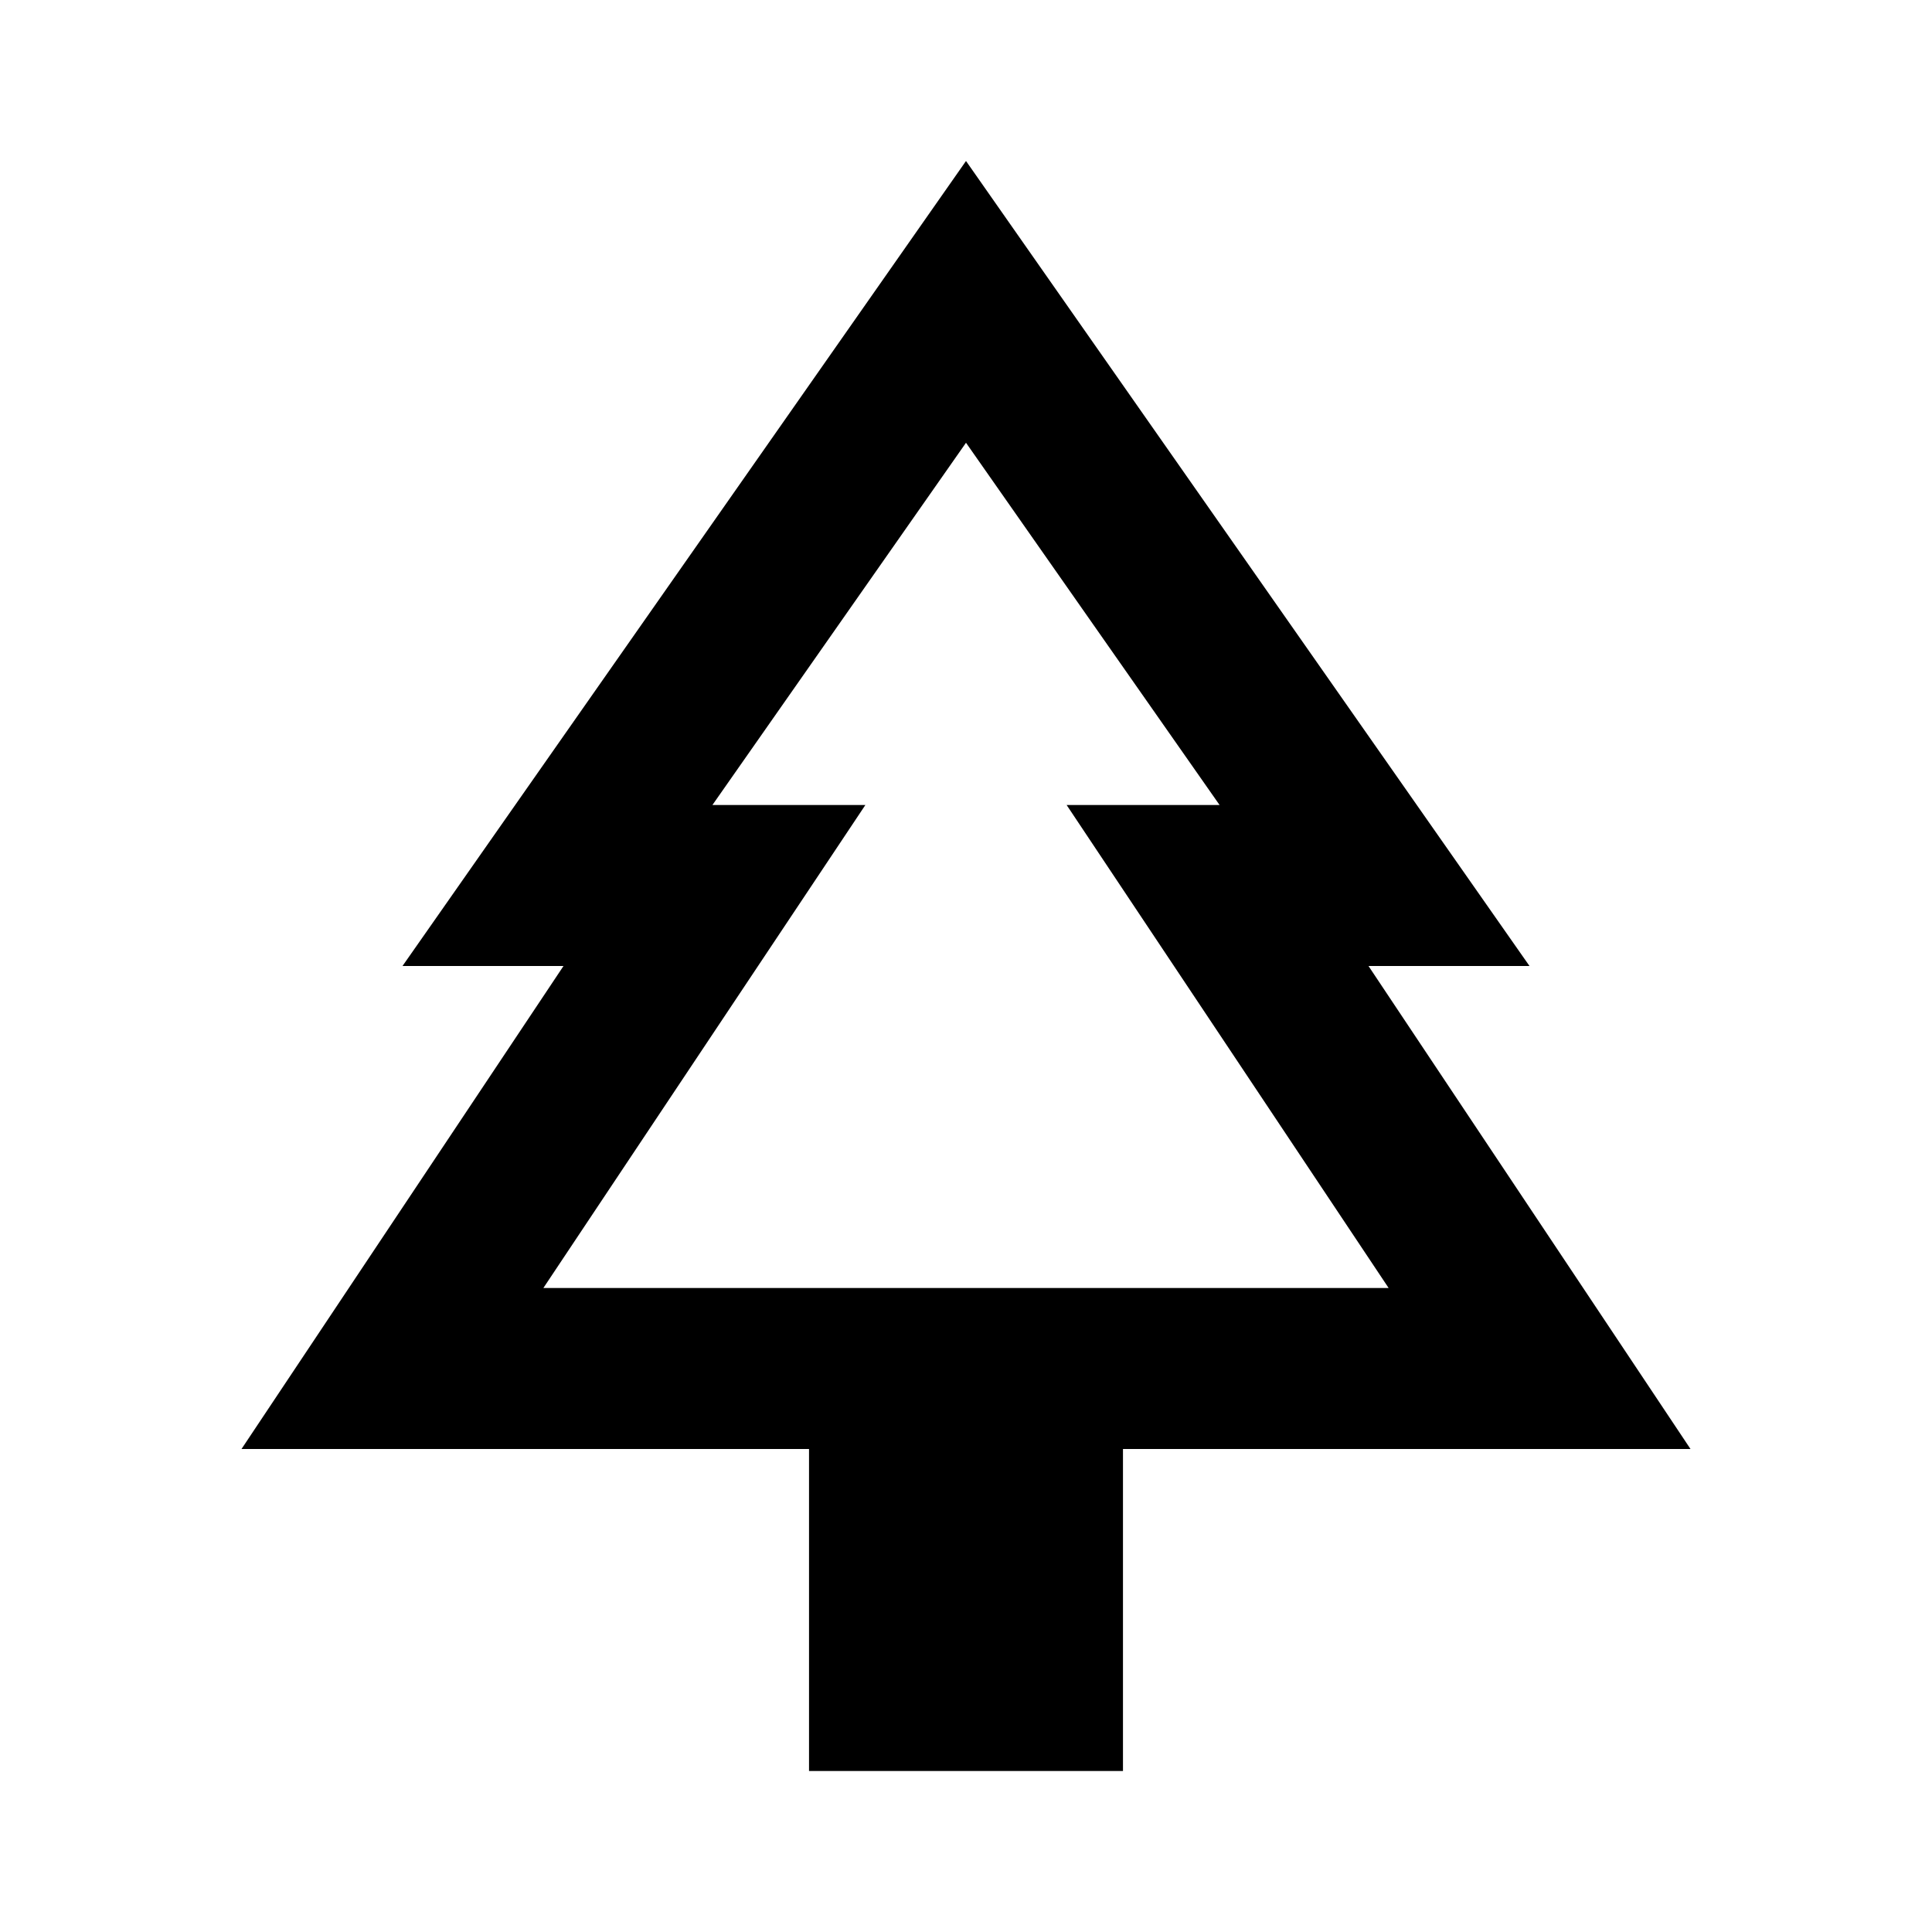
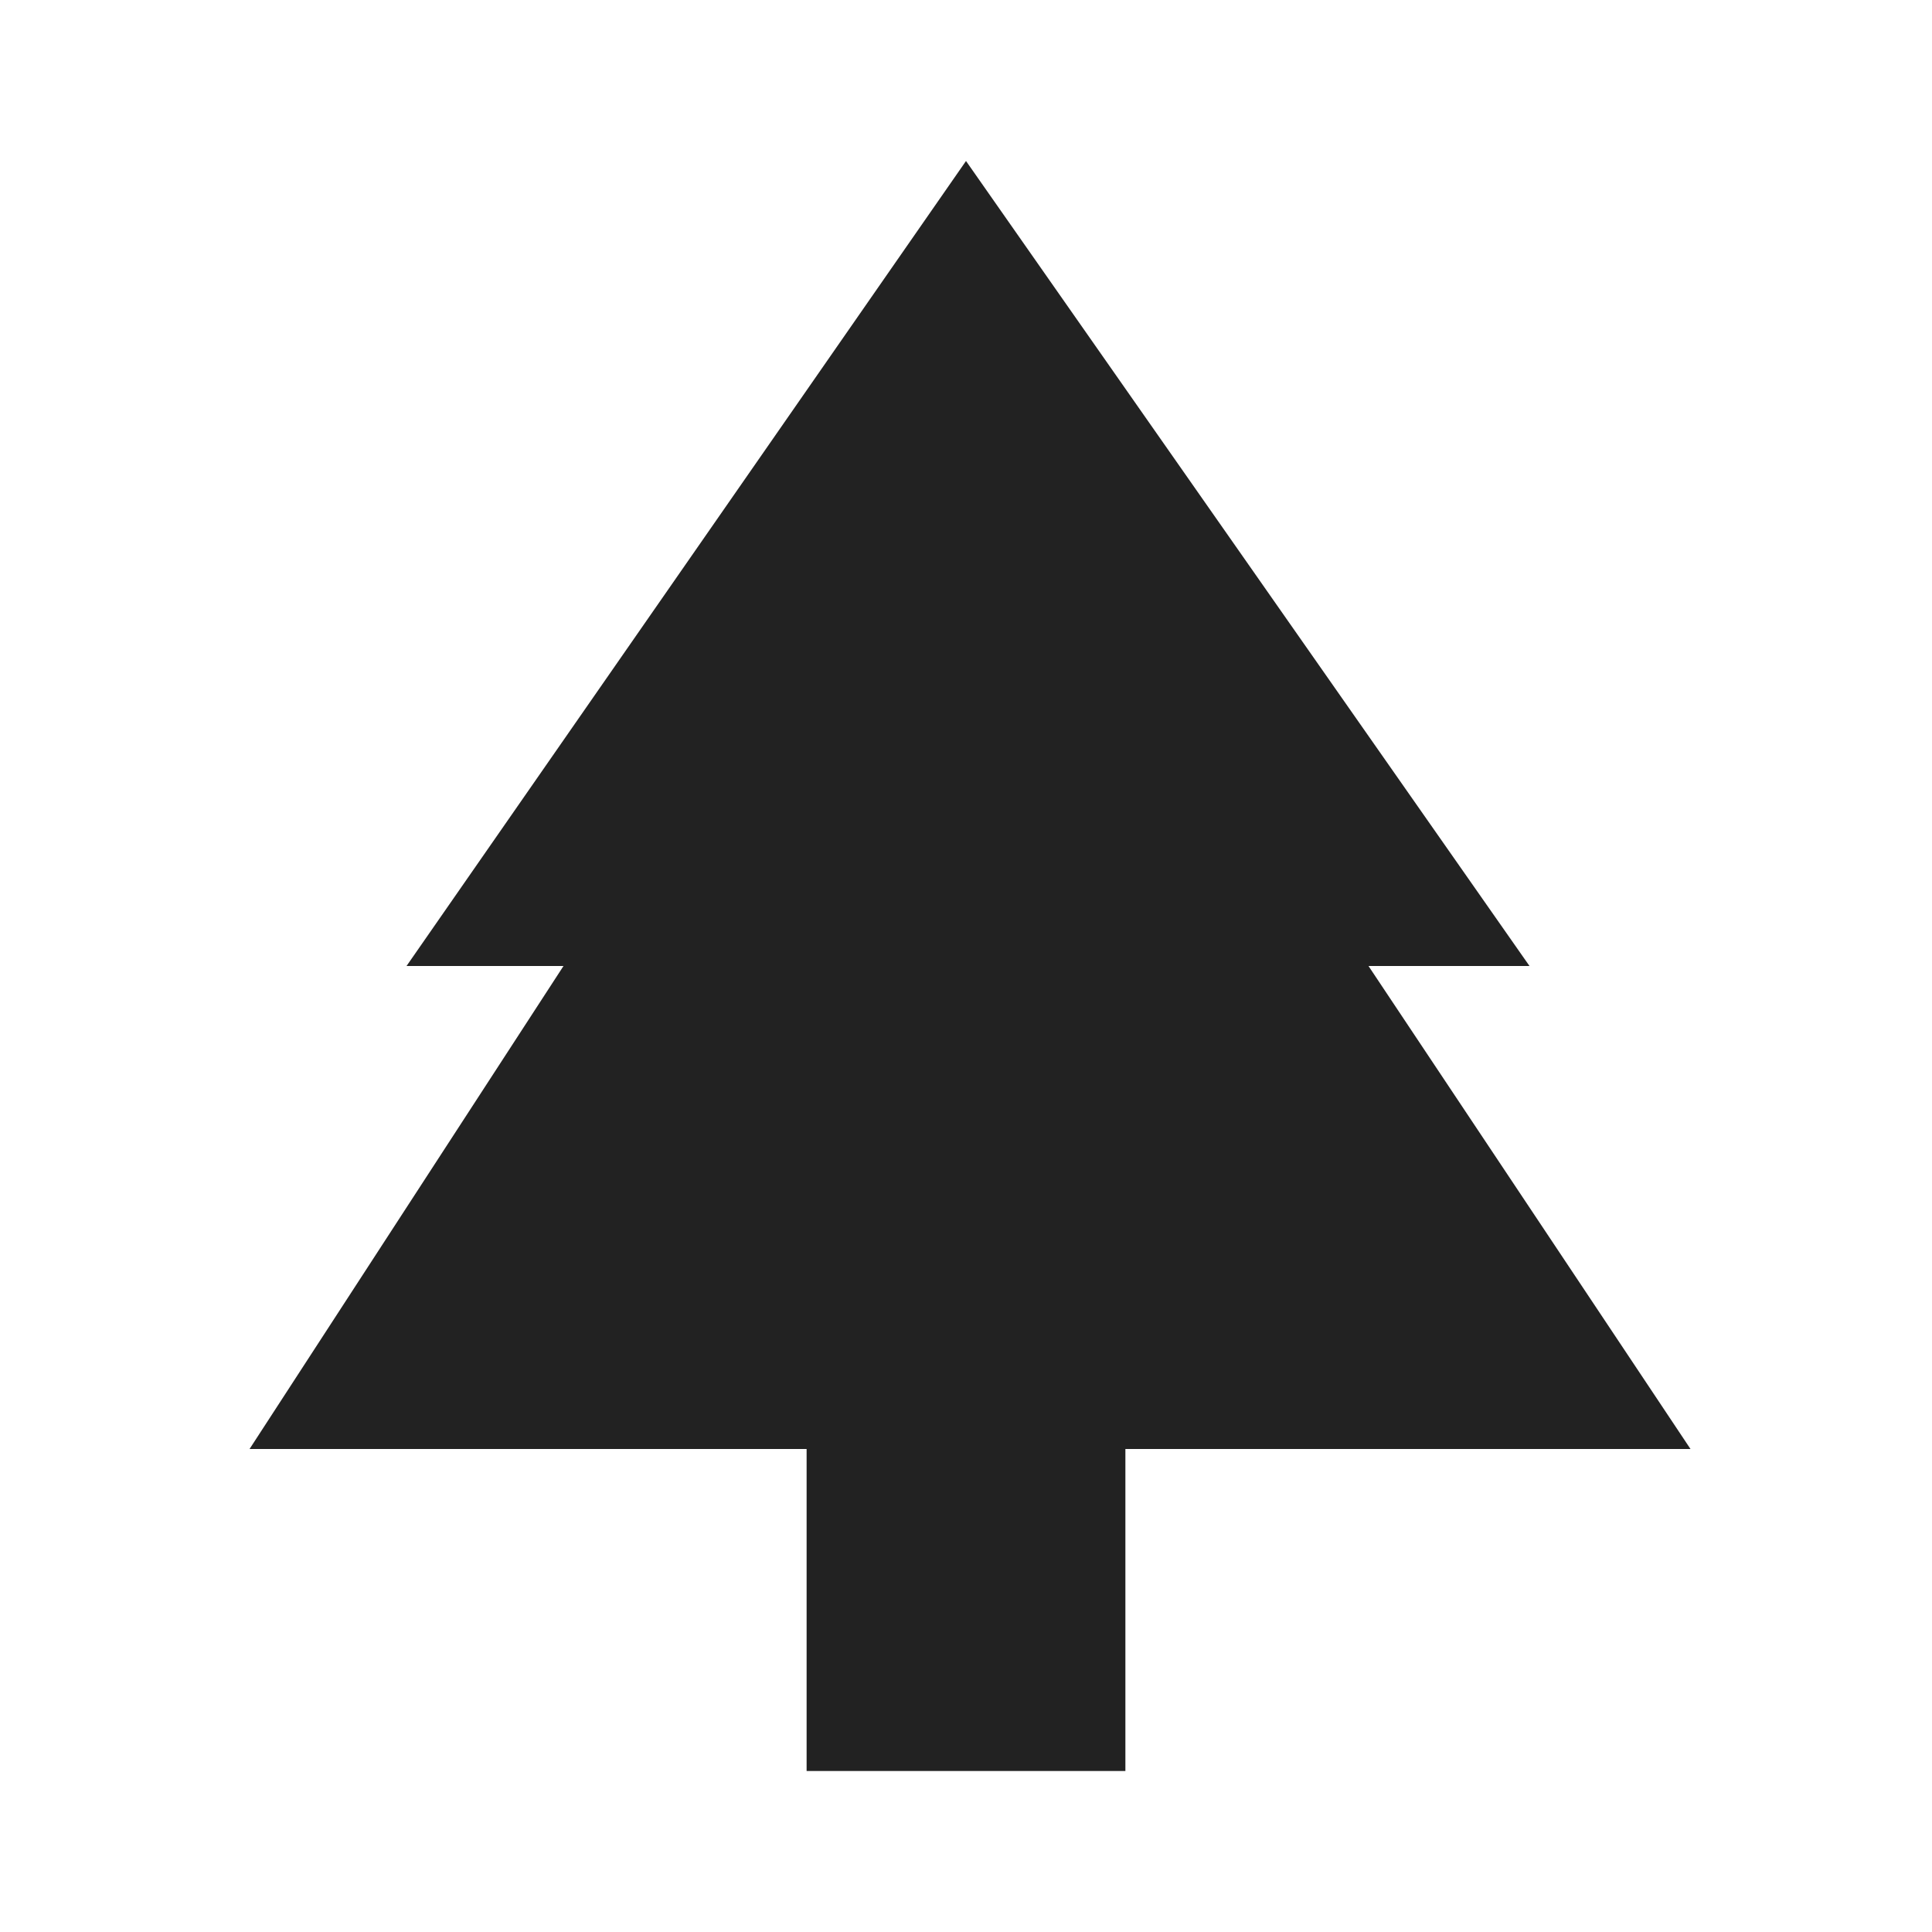
- <svg xmlns="http://www.w3.org/2000/svg" height="24px" viewBox="0 -960 960 960" width="24px" fill="#ccccccc">
-   <path d="M558-80H402v-160H120l160-240h-80l280-400 280 400h-80l160 240H558v160ZM270-320h160-76 252-76 160-420Zm0 0h420L530-560h76L480-740 354-560h76L270-320Z" />
+ <svg xmlns="http://www.w3.org/2000/svg" enable-background="new 0 0 24 24" height="24px" viewBox="0 0 24 24" width="24px" fill="#222222">
+   <g>
+     <rect fill="none" height="24" width="24" />
+   </g>
+   <g>
+     <polygon points="17,12 19,12 12,2 5.05,12 7,12 3.1,18 10.02,18 10.02,22 13.98,22 13.98,18 21,18" />
+   </g>
</svg>
